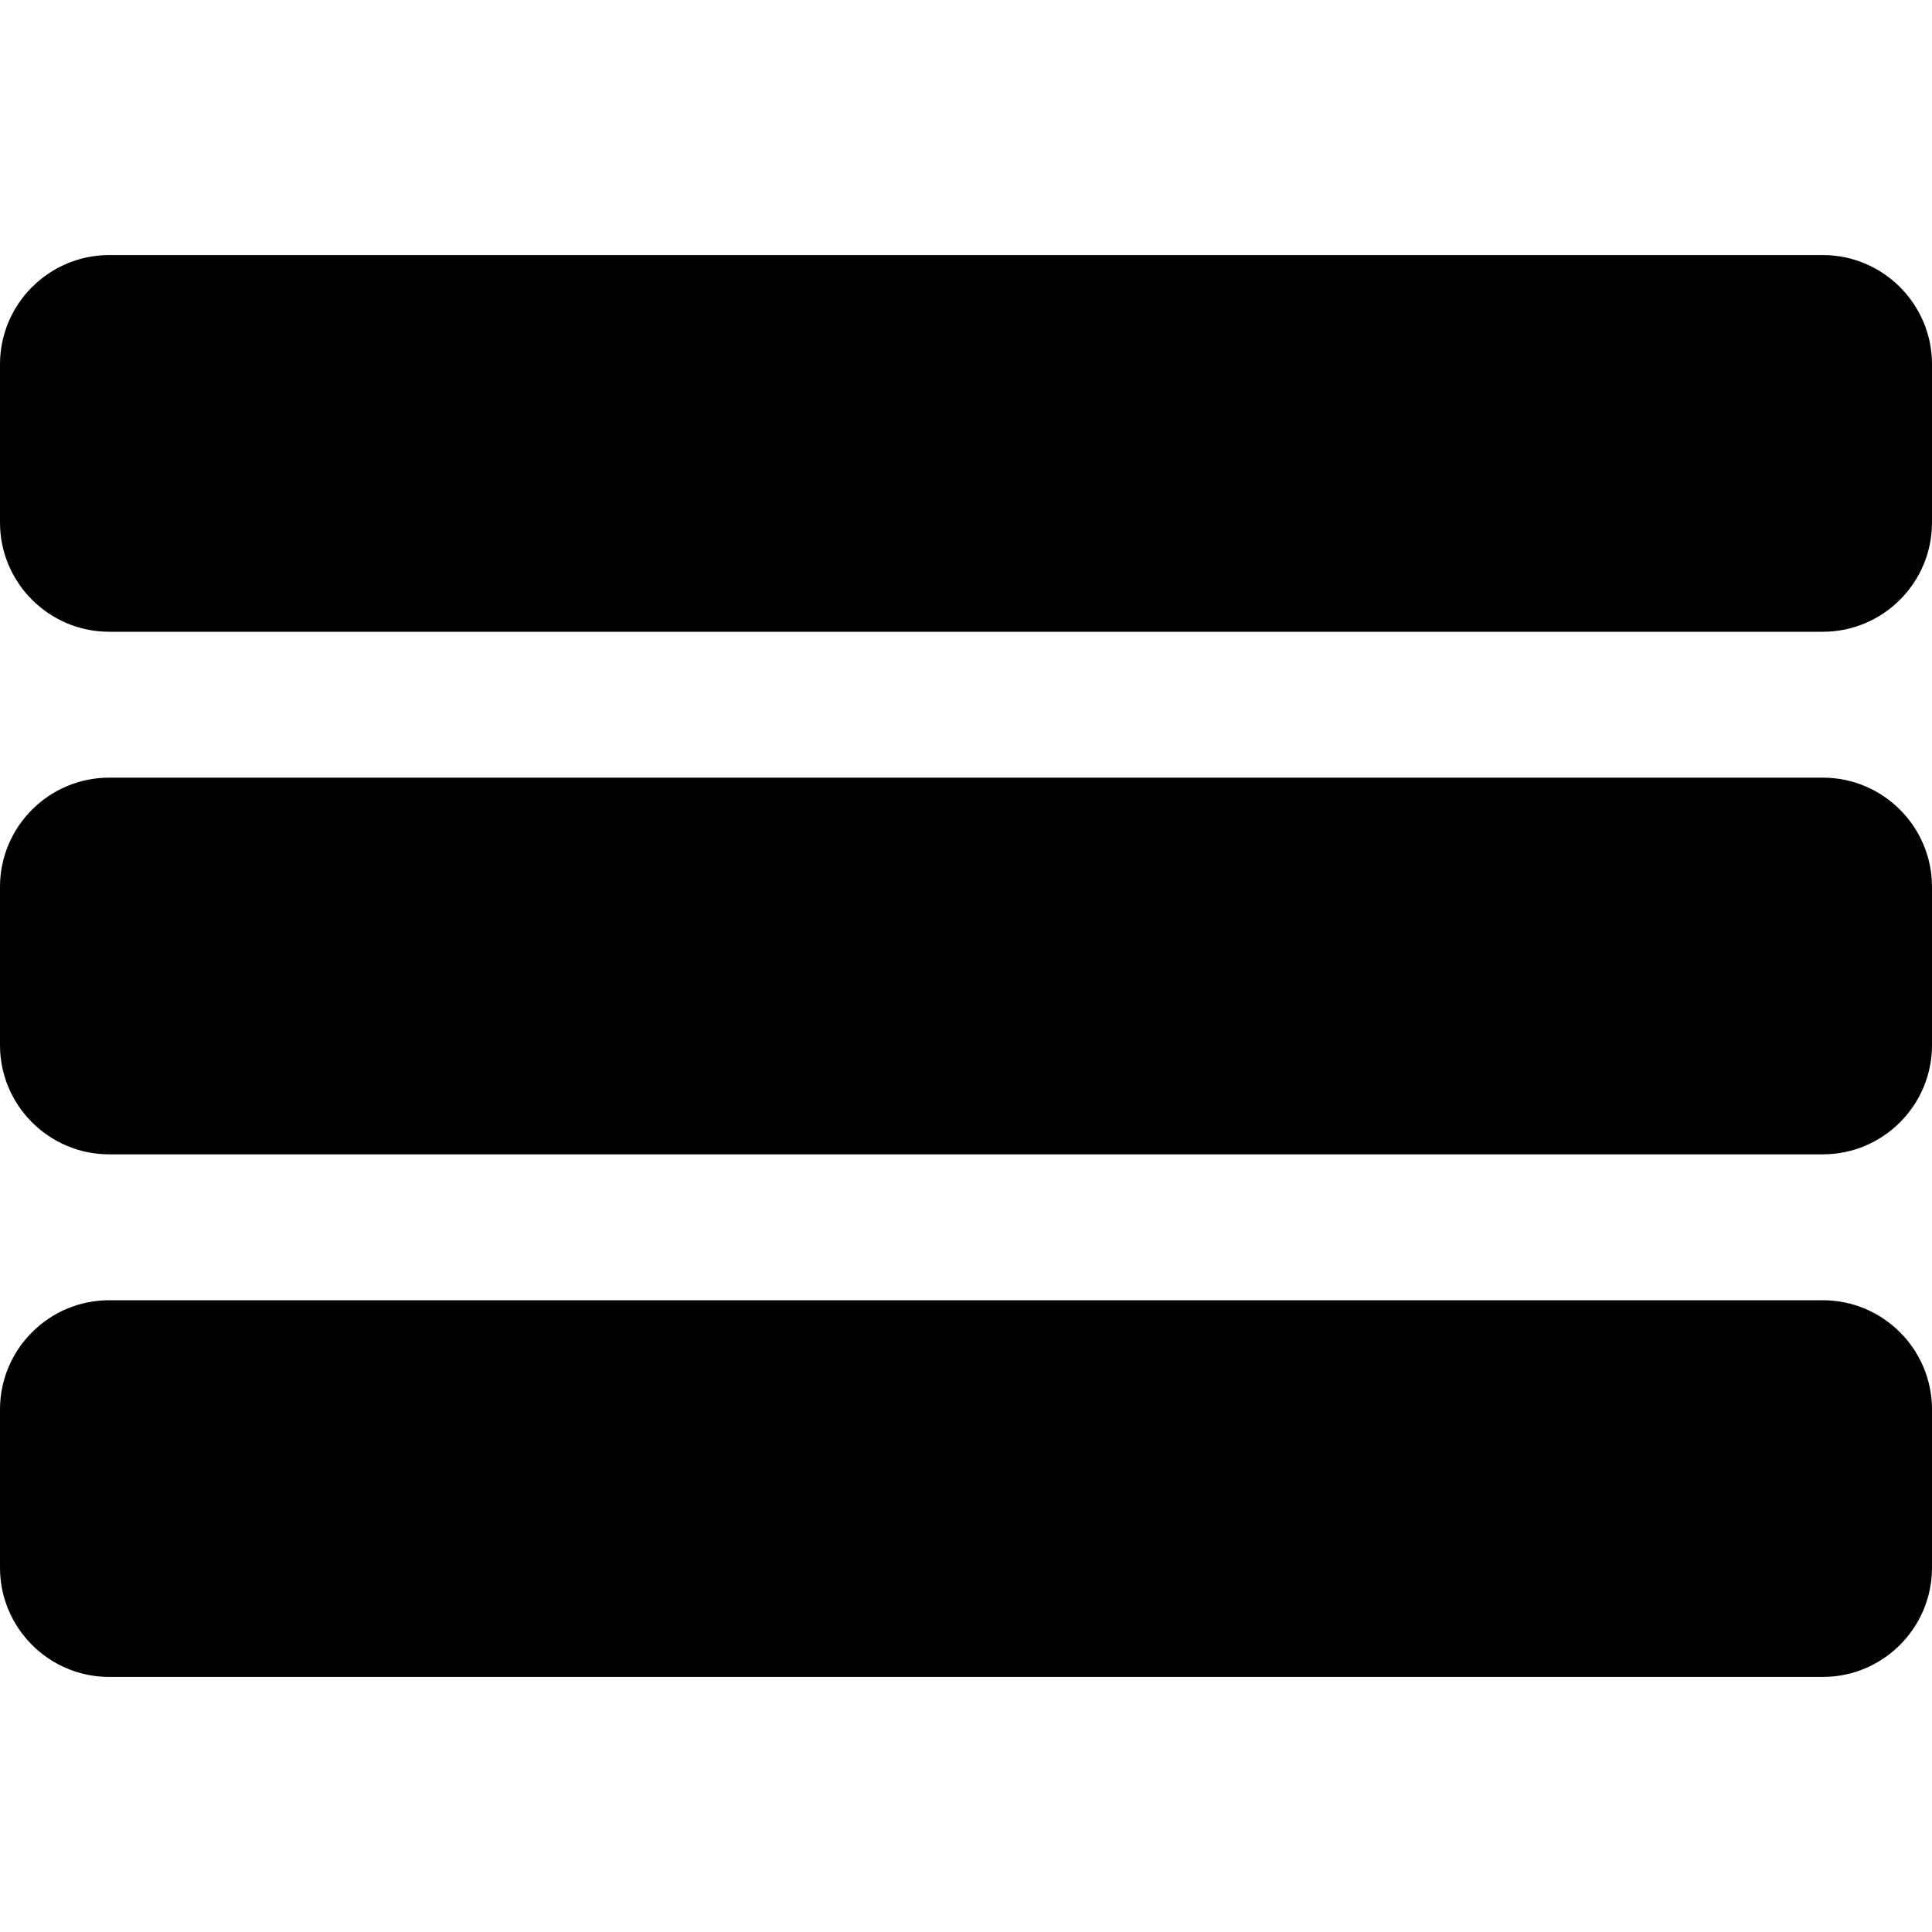
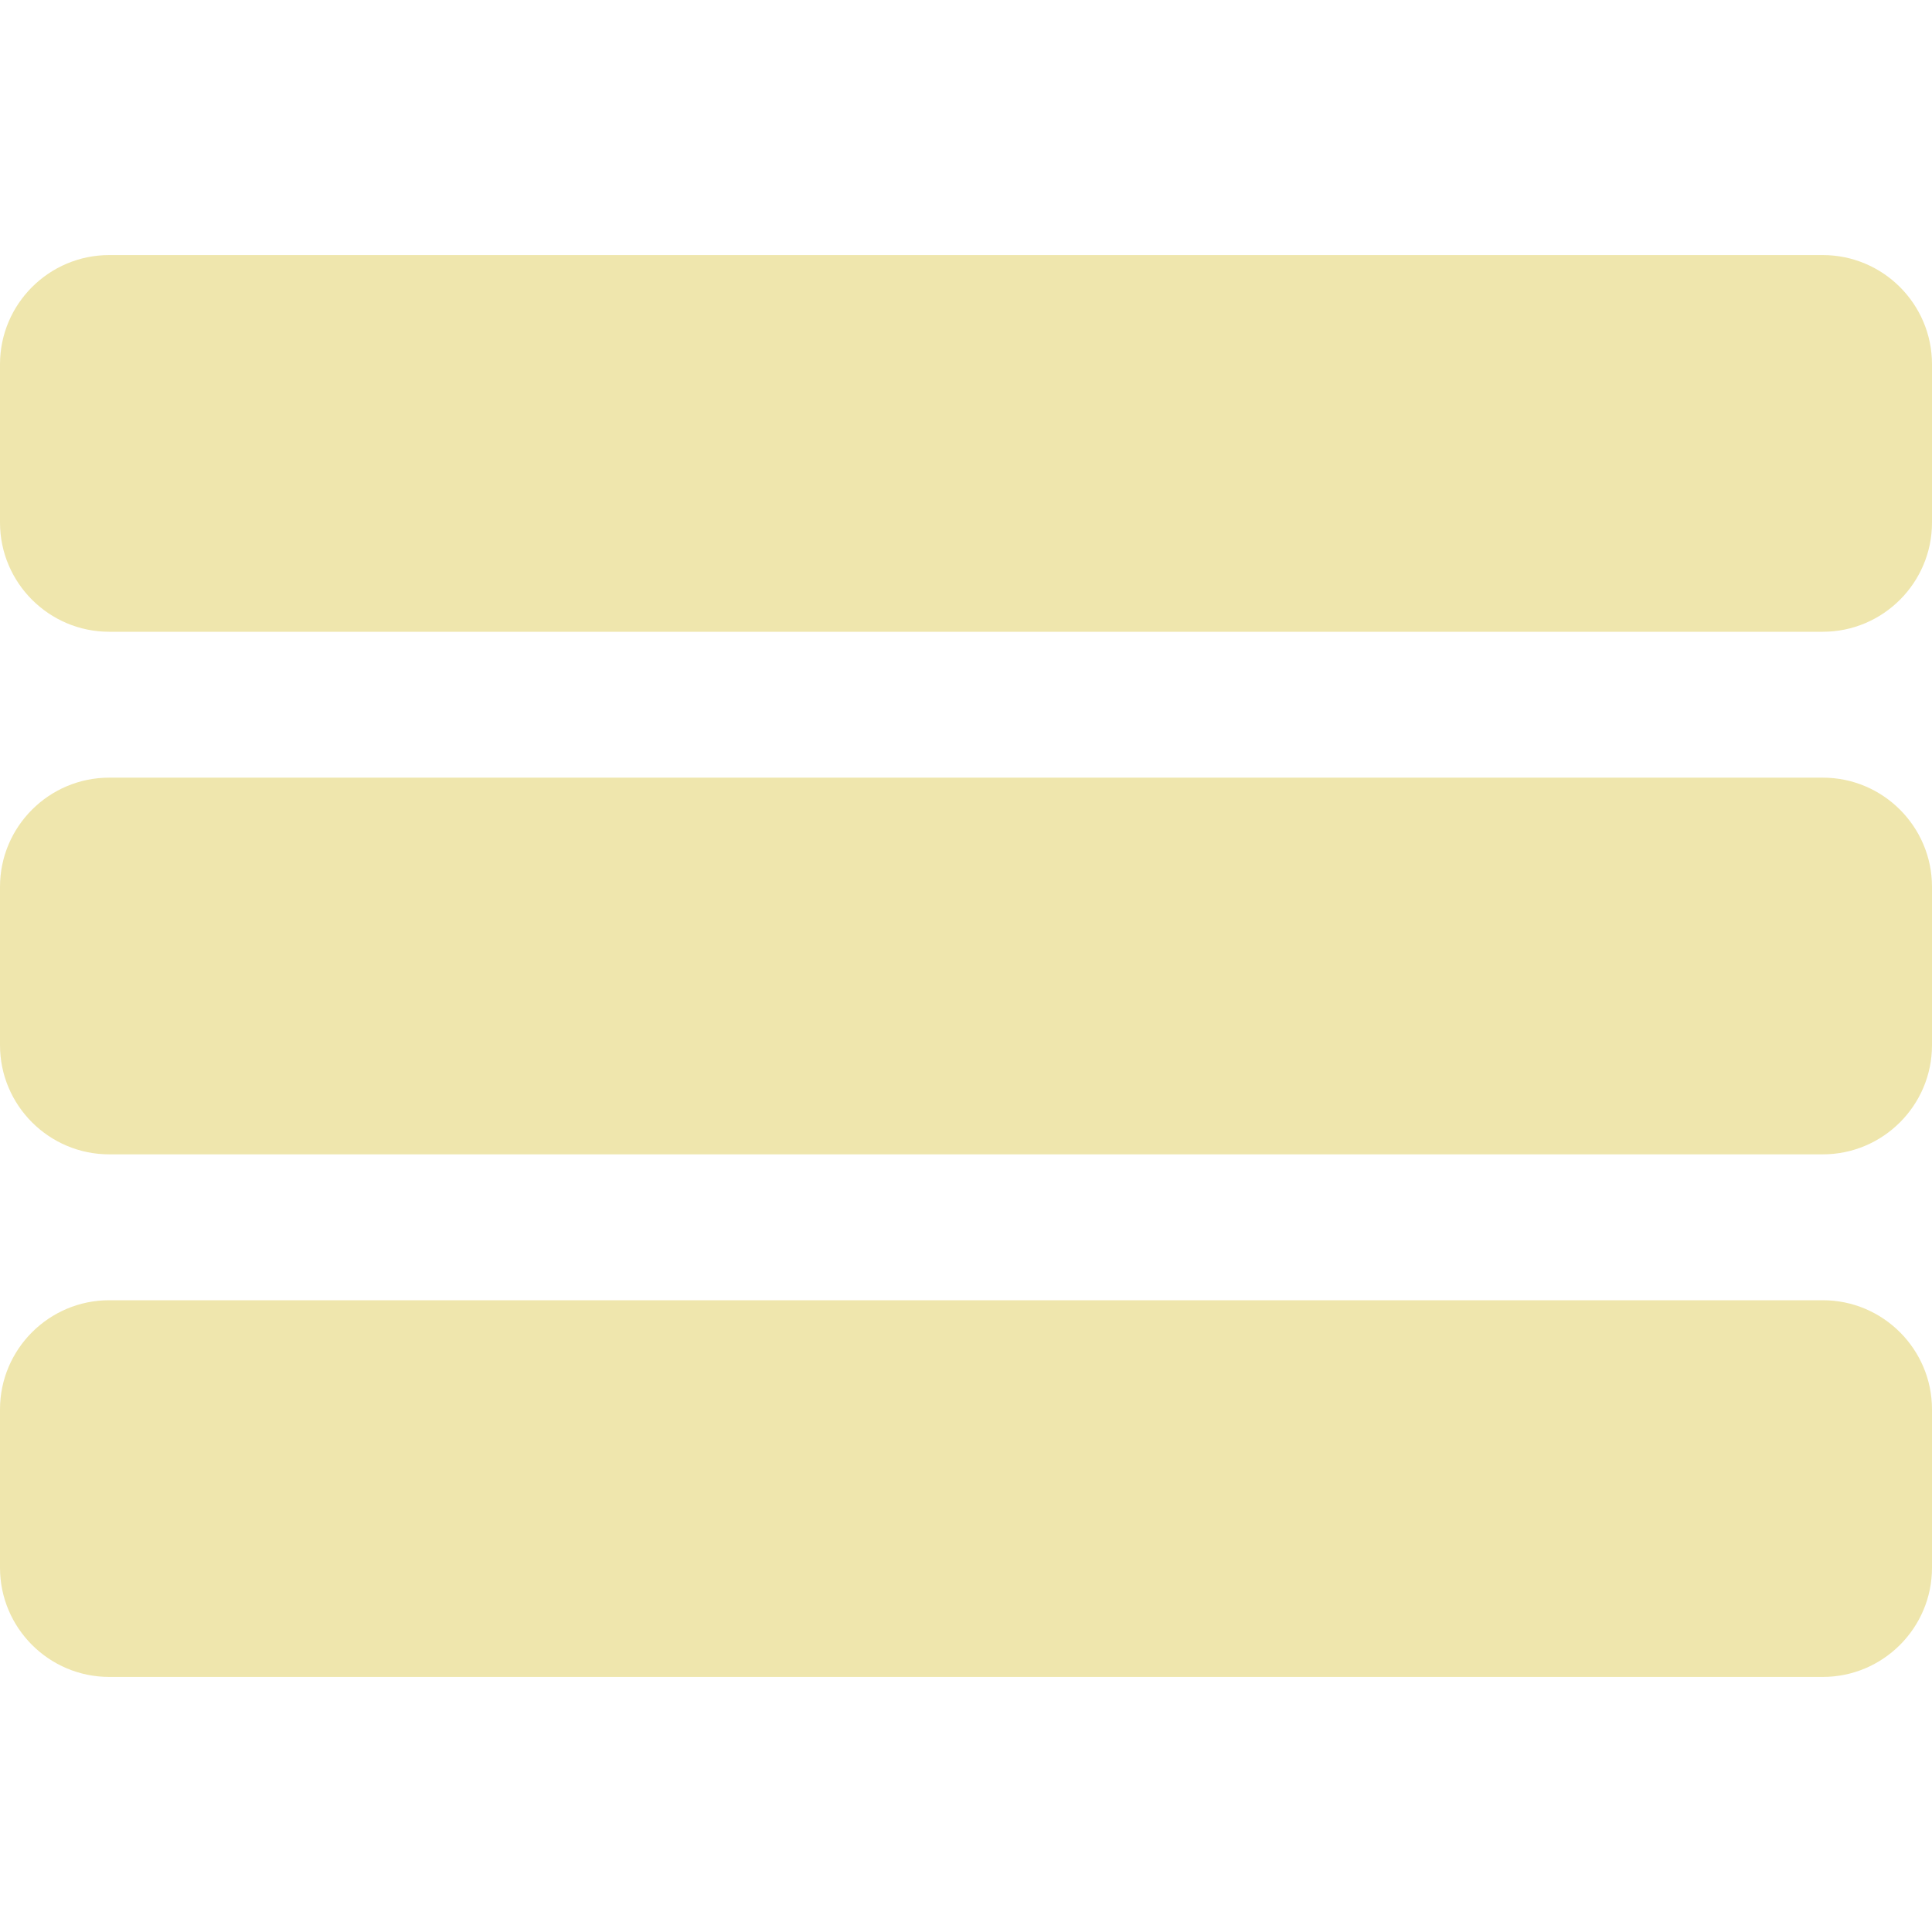
- <svg xmlns="http://www.w3.org/2000/svg" version="1.1" id="Layer_1" x="0px" y="0px" viewBox="0 0 297 297" style="enable-background:new 0 0 297 297;" xml:space="preserve">
-   <g>
-     <g>
-       <g>
-         <path d="M280.214,39.211H16.786C7.531,39.211,0,46.742,0,55.997v24.335c0,9.256,7.531,16.787,16.786,16.787h263.428     c9.255,0,16.786-7.531,16.786-16.787V55.997C297,46.742,289.469,39.211,280.214,39.211z" />
-         <path d="M280.214,119.546H16.786C7.531,119.546,0,127.077,0,136.332v24.336c0,9.255,7.531,16.786,16.786,16.786h263.428     c9.255,0,16.786-7.531,16.786-16.786v-24.336C297,127.077,289.469,119.546,280.214,119.546z" />
-         <path d="M280.214,199.881H16.786C7.531,199.881,0,207.411,0,216.668v24.335c0,9.255,7.531,16.786,16.786,16.786h263.428     c9.255,0,16.786-7.531,16.786-16.786v-24.335C297,207.411,289.469,199.881,280.214,199.881z" />
-       </g>
-     </g>
-   </g>
+ <svg xmlns="http://www.w3.org/2000/svg" width="288" height="288">
+   <svg width="288" height="288" enable-background="new 0 0 297 297" viewBox="0 0 297 297">
+     <path fill="#efe6ad" d="M280.214 39.211H16.786C7.531 39.211 0 46.742 0 55.997v24.335c0 9.256 7.531 16.787 16.786 16.787h263.428c9.255 0 16.786-7.531 16.786-16.787V55.997C297 46.742 289.469 39.211 280.214 39.211zM280.214 119.546H16.786C7.531 119.546 0 127.077 0 136.332v24.336c0 9.255 7.531 16.786 16.786 16.786h263.428c9.255 0 16.786-7.531 16.786-16.786v-24.336C297 127.077 289.469 119.546 280.214 119.546zM280.214 199.881H16.786C7.531 199.881 0 207.411 0 216.668v24.335c0 9.255 7.531 16.786 16.786 16.786h263.428c9.255 0 16.786-7.531 16.786-16.786v-24.335C297 207.411 289.469 199.881 280.214 199.881z" class="color000 svgShape" />
+   </svg>
</svg>
